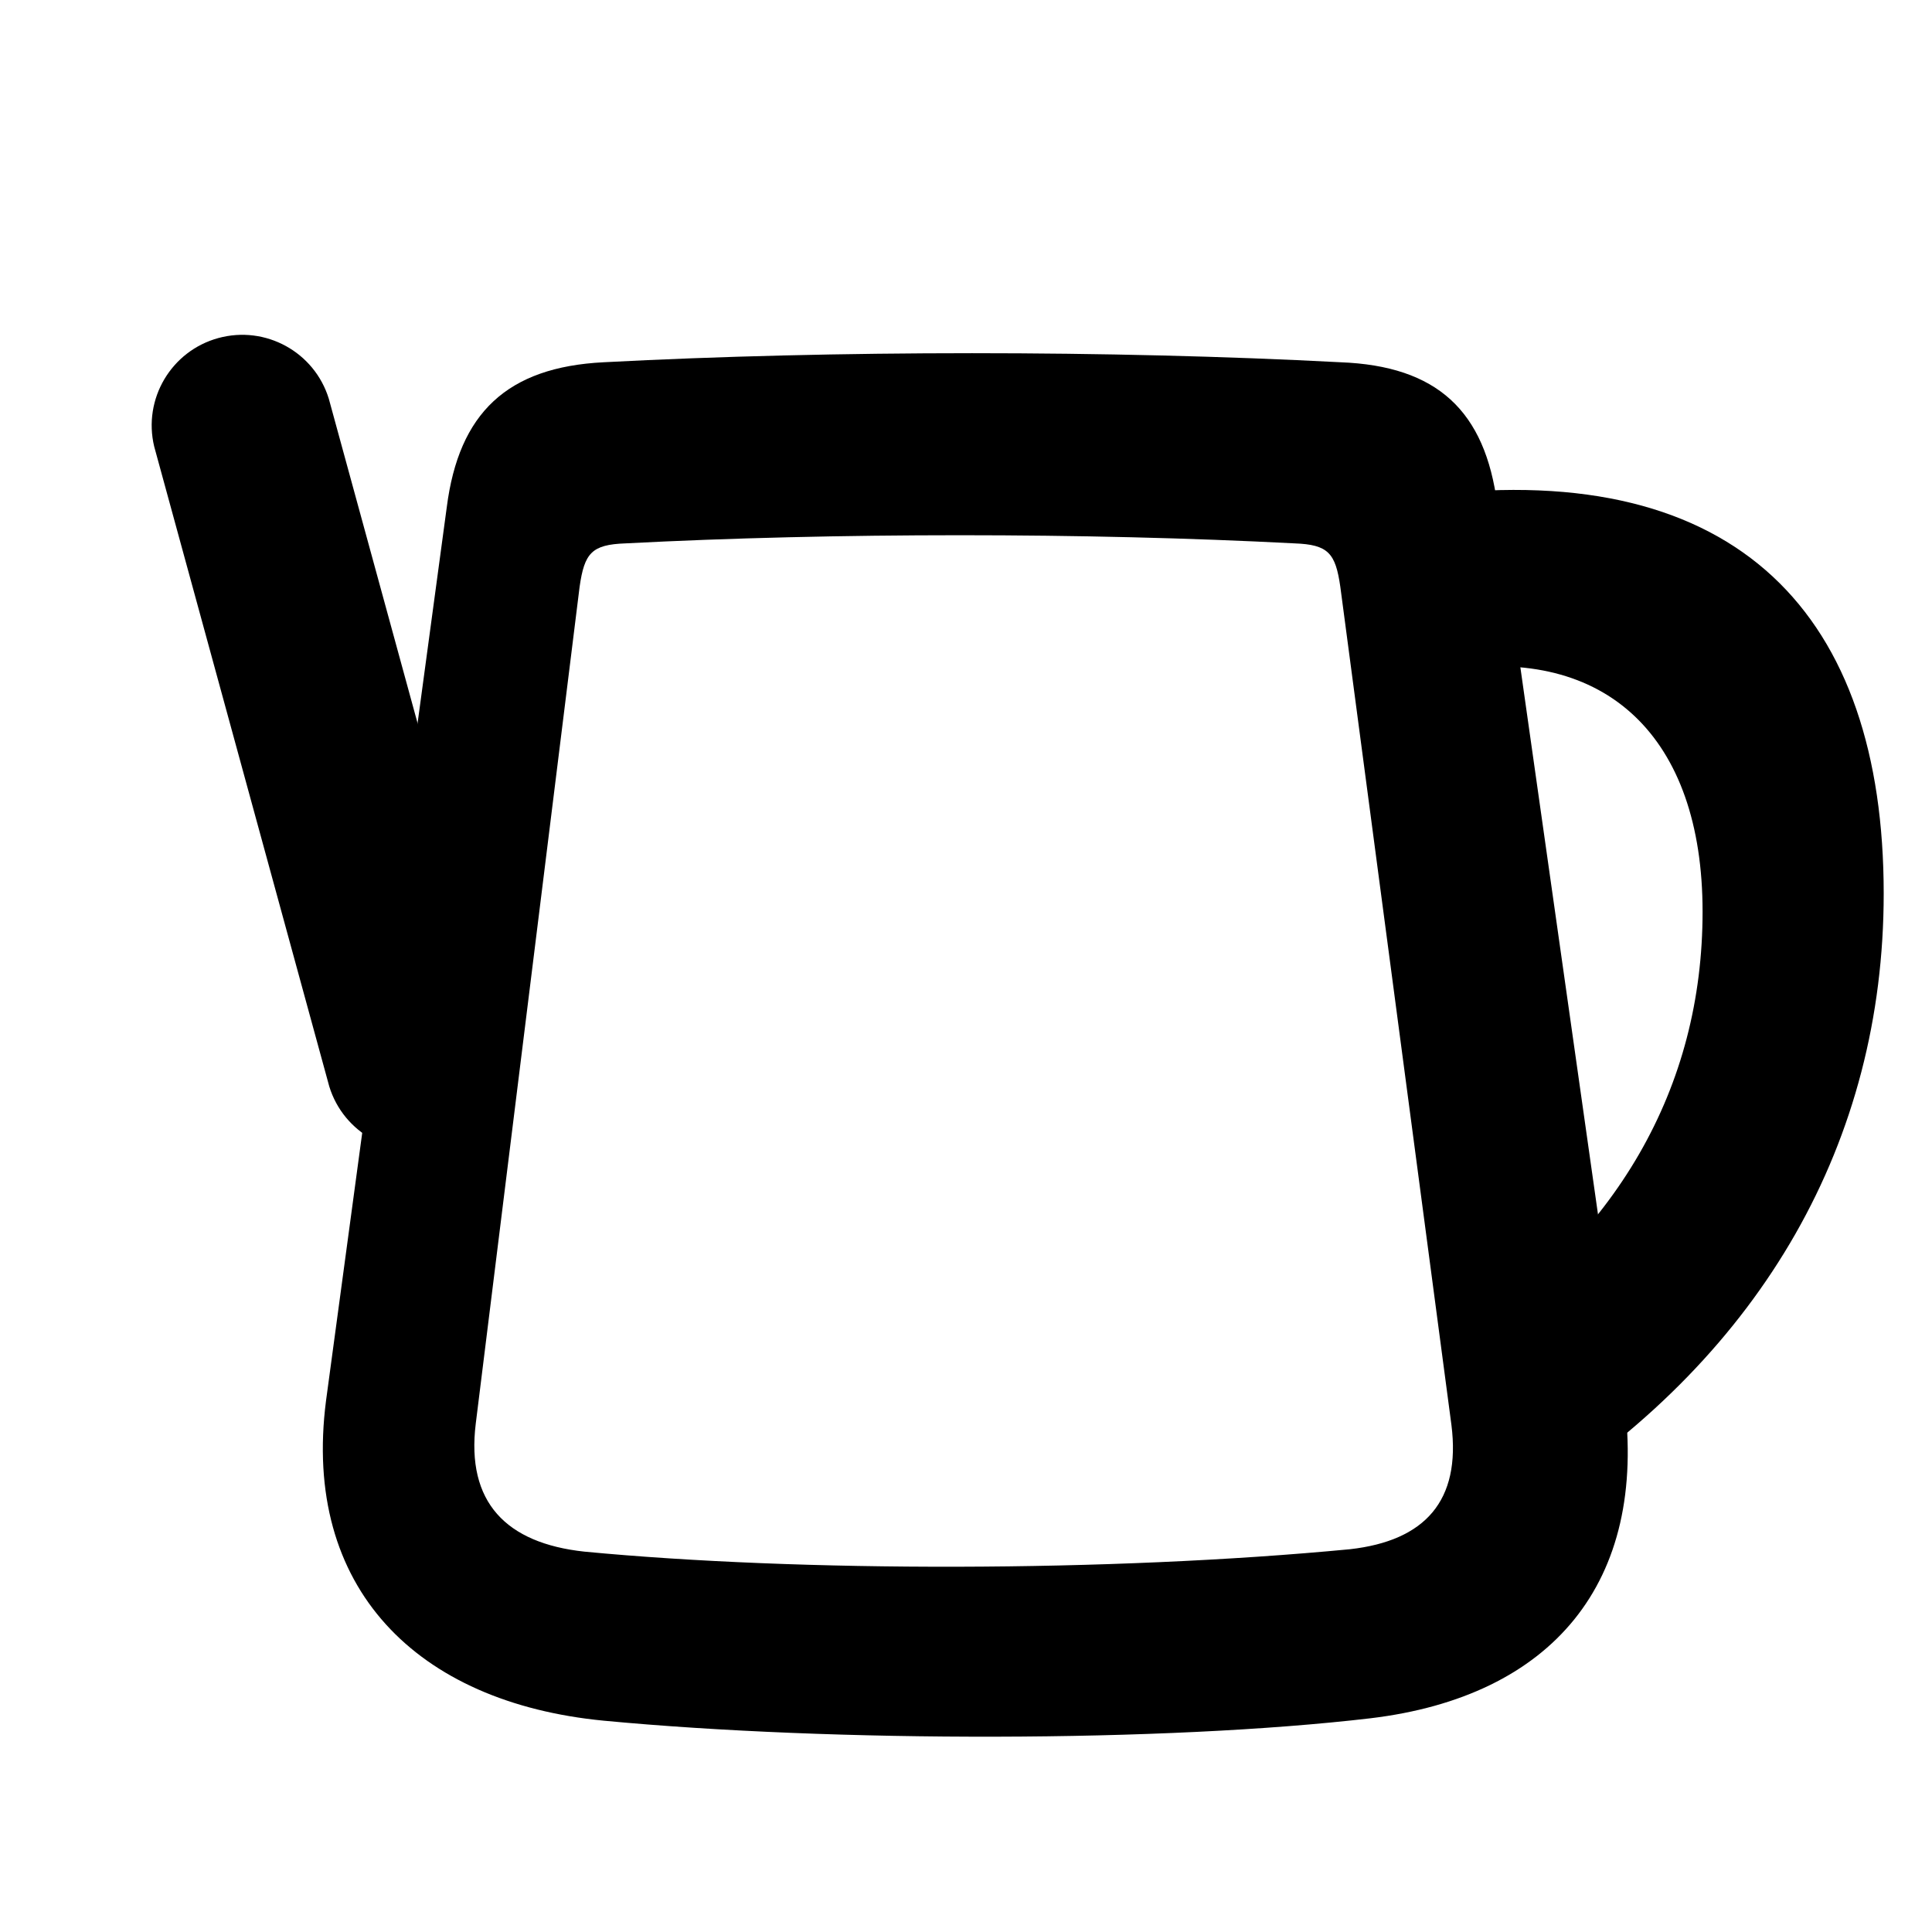
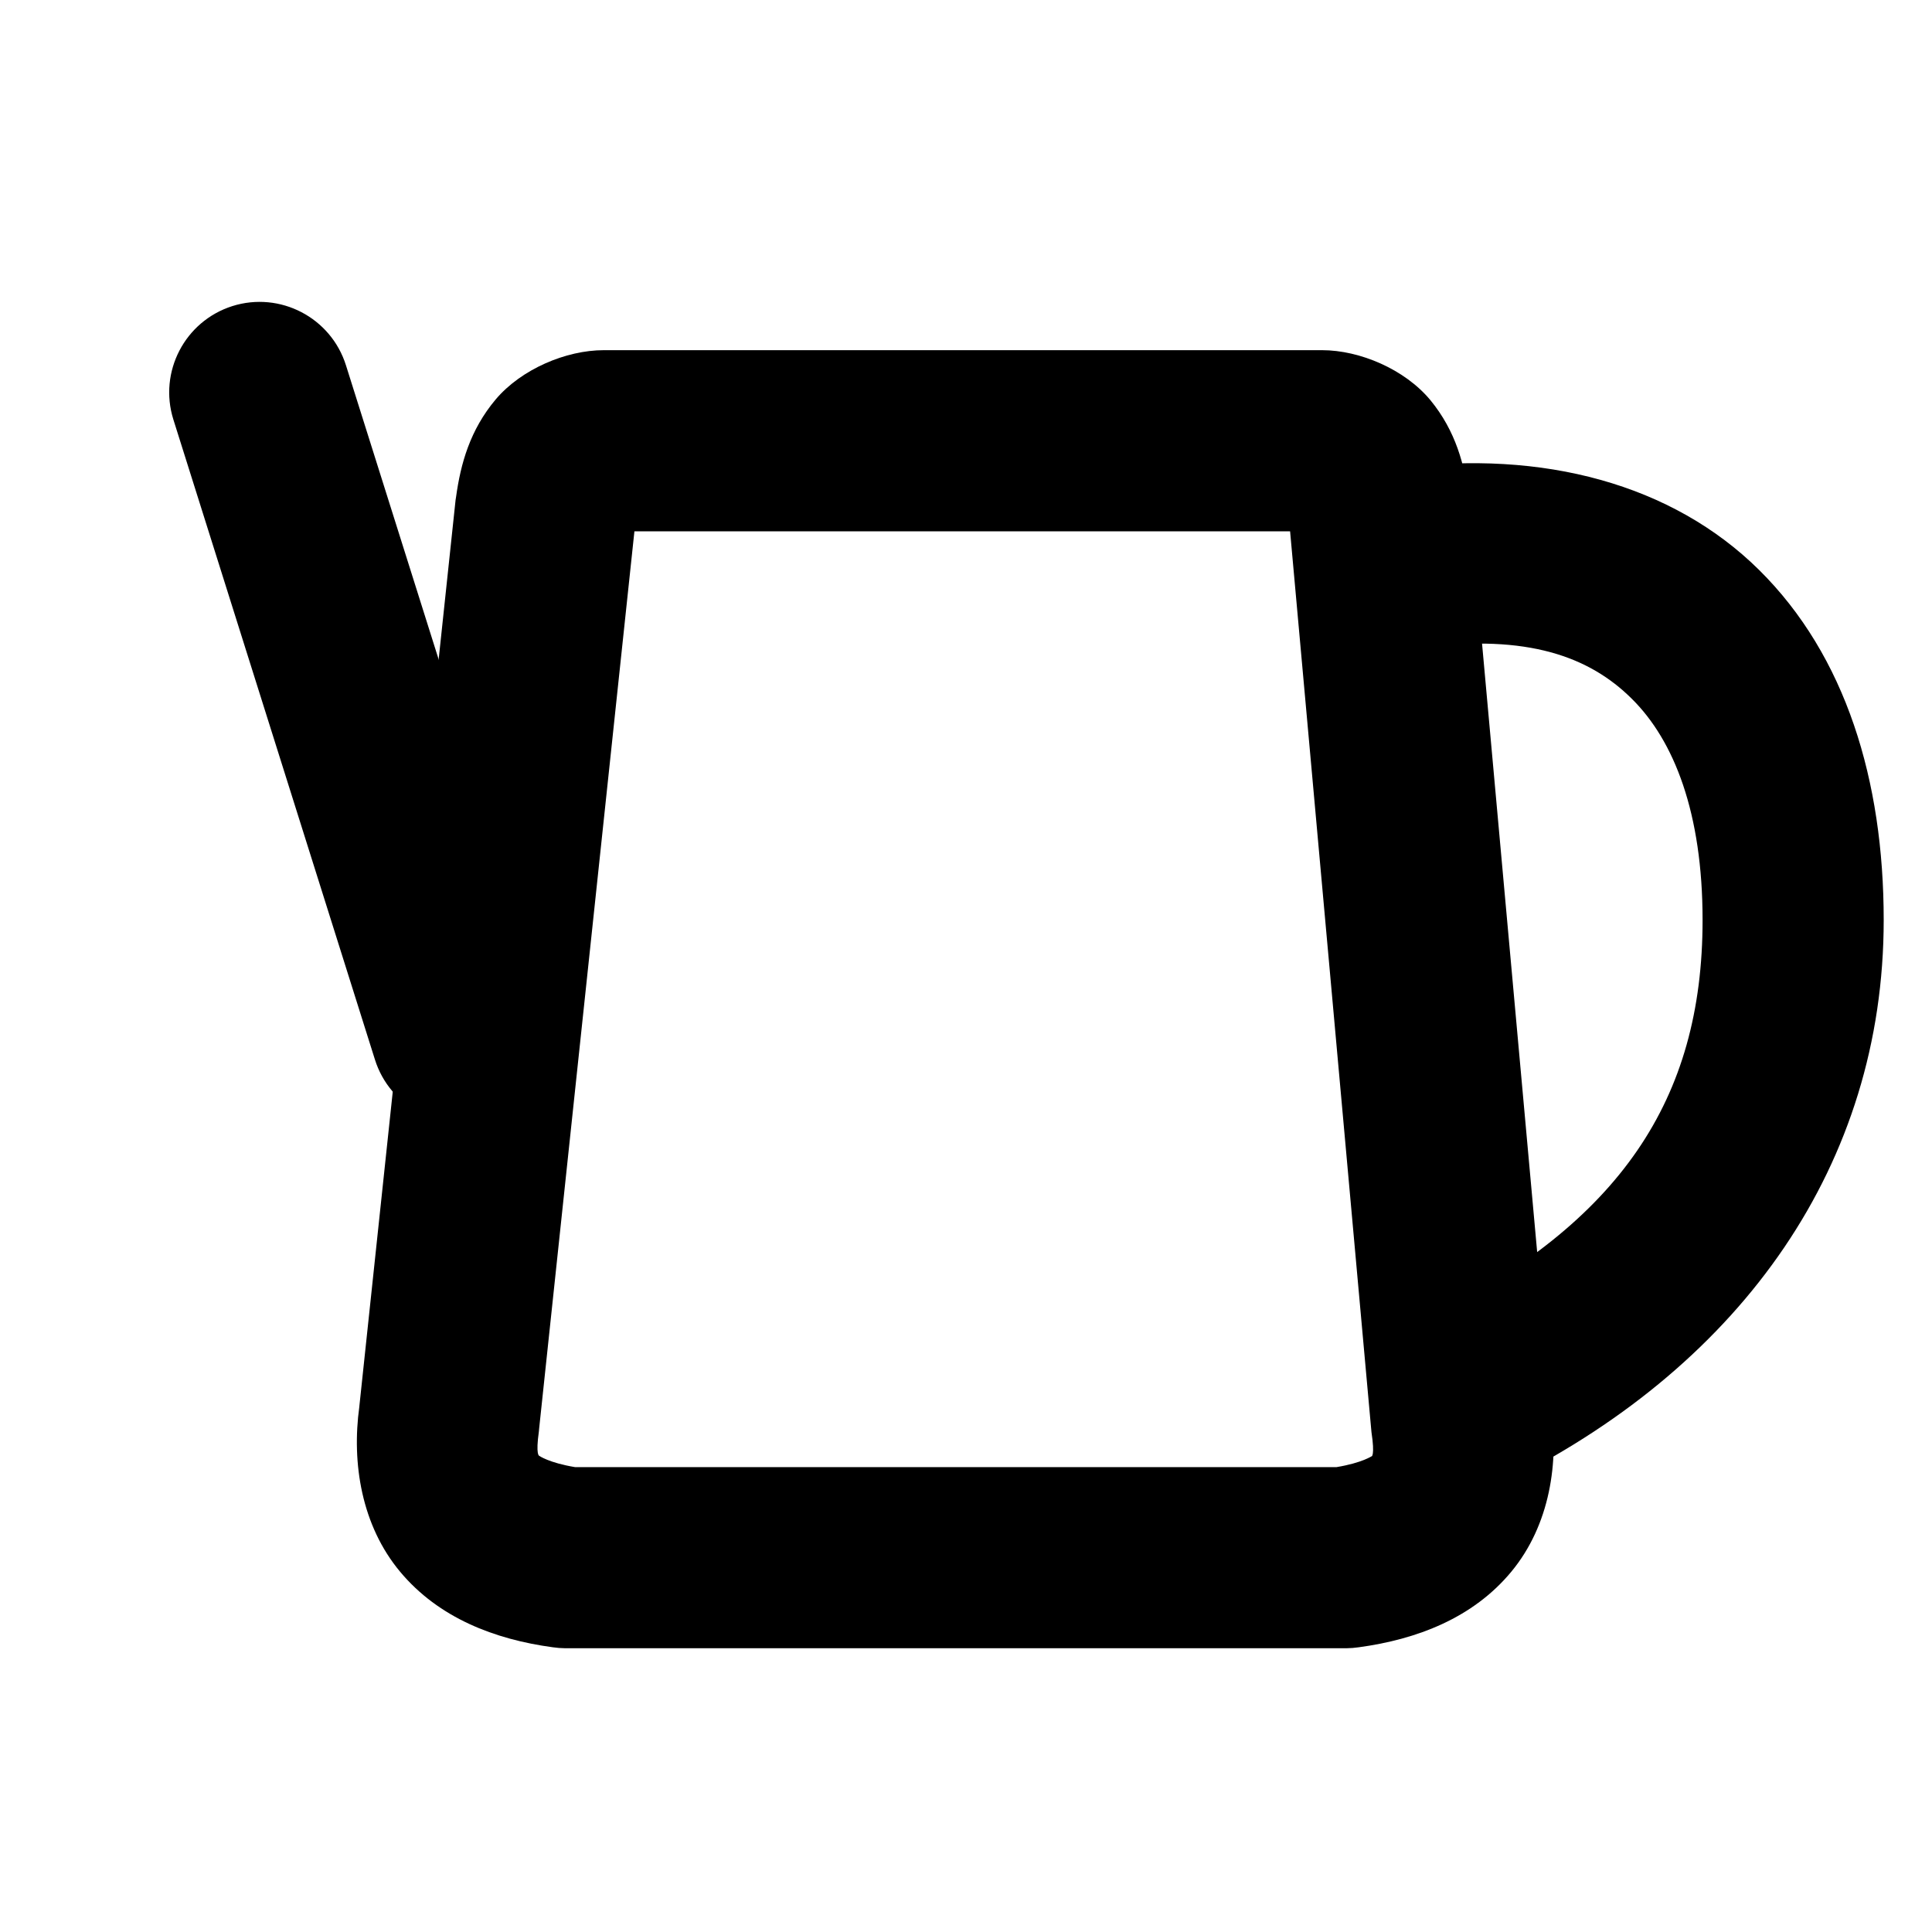
<svg xmlns="http://www.w3.org/2000/svg" width="16" height="16" viewBox="0 0 16 16">
-   <path d="M11.85 4.1c2.55-.3 3.75 1 3.75 3.3 0 2.05-1 3.8-2.85 5L12 11.15c1.4-.9 2.1-2.15 2.1-3.6 0-1.45-.8-2.2-2.1-2Z" />
-   <path d="M1.277 3.698 2.727 8.998A.75.75 0 0 0 4.173 8.602L2.723 3.302A.75.75 0 0 0 1.277 3.698Z" />
-   <path fill-rule="evenodd" d="M5 3c-.8.04-1.2.42-1.3 1.2l-1 7.4c-.2 1.55.75 2.5 2.3 2.65 1.9.18 4.65.18 6.35-.02 1.5-.18 2.3-1.12 2.1-2.65l-1.05-7.4C12.3 3.4 11.9 3.03 11.1 3c-1.9-.1-4.2-.1-6.1 0Zm.18 1.5c-.28.01-.34.08-.38.36l-.86 6.93c-.08.65.25.99.9 1.06 1.78.17 4.35.17 6.34-.02.62-.07.92-.4.84-1.03l-.92-6.94c-.04-.28-.1-.35-.38-.36-1.72-.09-3.82-.09-5.54 0Z" />
+   <path d="M 1.924,2.535 A 0.75,0.75 0 0 0 1.436,3.475 L 3.105,8.775 A 0.75,0.75 0 0 0 4.045,9.266 0.75,0.75 0 0 0 4.535,8.324 L 2.865,3.025 A 0.75,0.75 0 0 0 1.924,2.535 Z" />
+   <path d="m 11.582,3.877 a 0.75,0.75 0 0 0 -0.646,0.84 0.75,0.75 0 0 0 0.842,0.646 c 0.873,-0.114 1.386,0.076 1.736,0.424 0.351,0.347 0.586,0.947 0.586,1.832 0,1.496 -0.691,2.499 -2.258,3.291 A 0.75,0.75 0 0 0 11.51,11.918 0.75,0.75 0 0 0 12.518,12.25 c 1.913,-0.968 3.082,-2.607 3.082,-4.631 0,-1.155 -0.314,-2.188 -1.031,-2.898 -0.717,-0.71 -1.79,-1 -2.986,-0.844 z" />
+   <path d="m 5,2.9 c -0.311,0 -0.682,0.156 -0.895,0.408 -0.212,0.252 -0.29,0.531 -0.328,0.807 a 0.75,0.75 0 0 0 -0.004,0.025 l -0.797,7.506 c -8.83e-5,6.31e-4 8.77e-5,0.001 0,0.002 -0.065,0.469 0.018,0.986 0.338,1.369 0.32,0.383 0.784,0.56 1.264,0.625 a 0.75,0.75 0 0 0 0.102,0.008 h 6.471 a 0.75,0.75 0 0 0 0.102,-0.008 c 0.479,-0.065 0.945,-0.241 1.264,-0.627 0.319,-0.386 0.397,-0.908 0.326,-1.377 l 0.006,0.043 -0.682,-7.529 a 0.75,0.75 0 0 0 -0.002,-0.023 C 12.13,3.853 12.057,3.571 11.846,3.314 11.634,3.058 11.261,2.9 10.949,2.9 Z m 0.254,1.5 h 5.43 l 0.67,7.418 a 0.75,0.75 0 0 0 0.004,0.043 c 0.03,0.198 -3.65e-4,0.202 0.002,0.199 0.002,-0.003 -0.075,0.054 -0.291,0.09 H 4.762 c -0.217,-0.036 -0.297,-0.094 -0.297,-0.094 6.03e-5,7.2e-5 -0.03,-0.006 -0.002,-0.203 a 0.75,0.75 0 0 0 0.002,-0.023 z" />
</svg>
